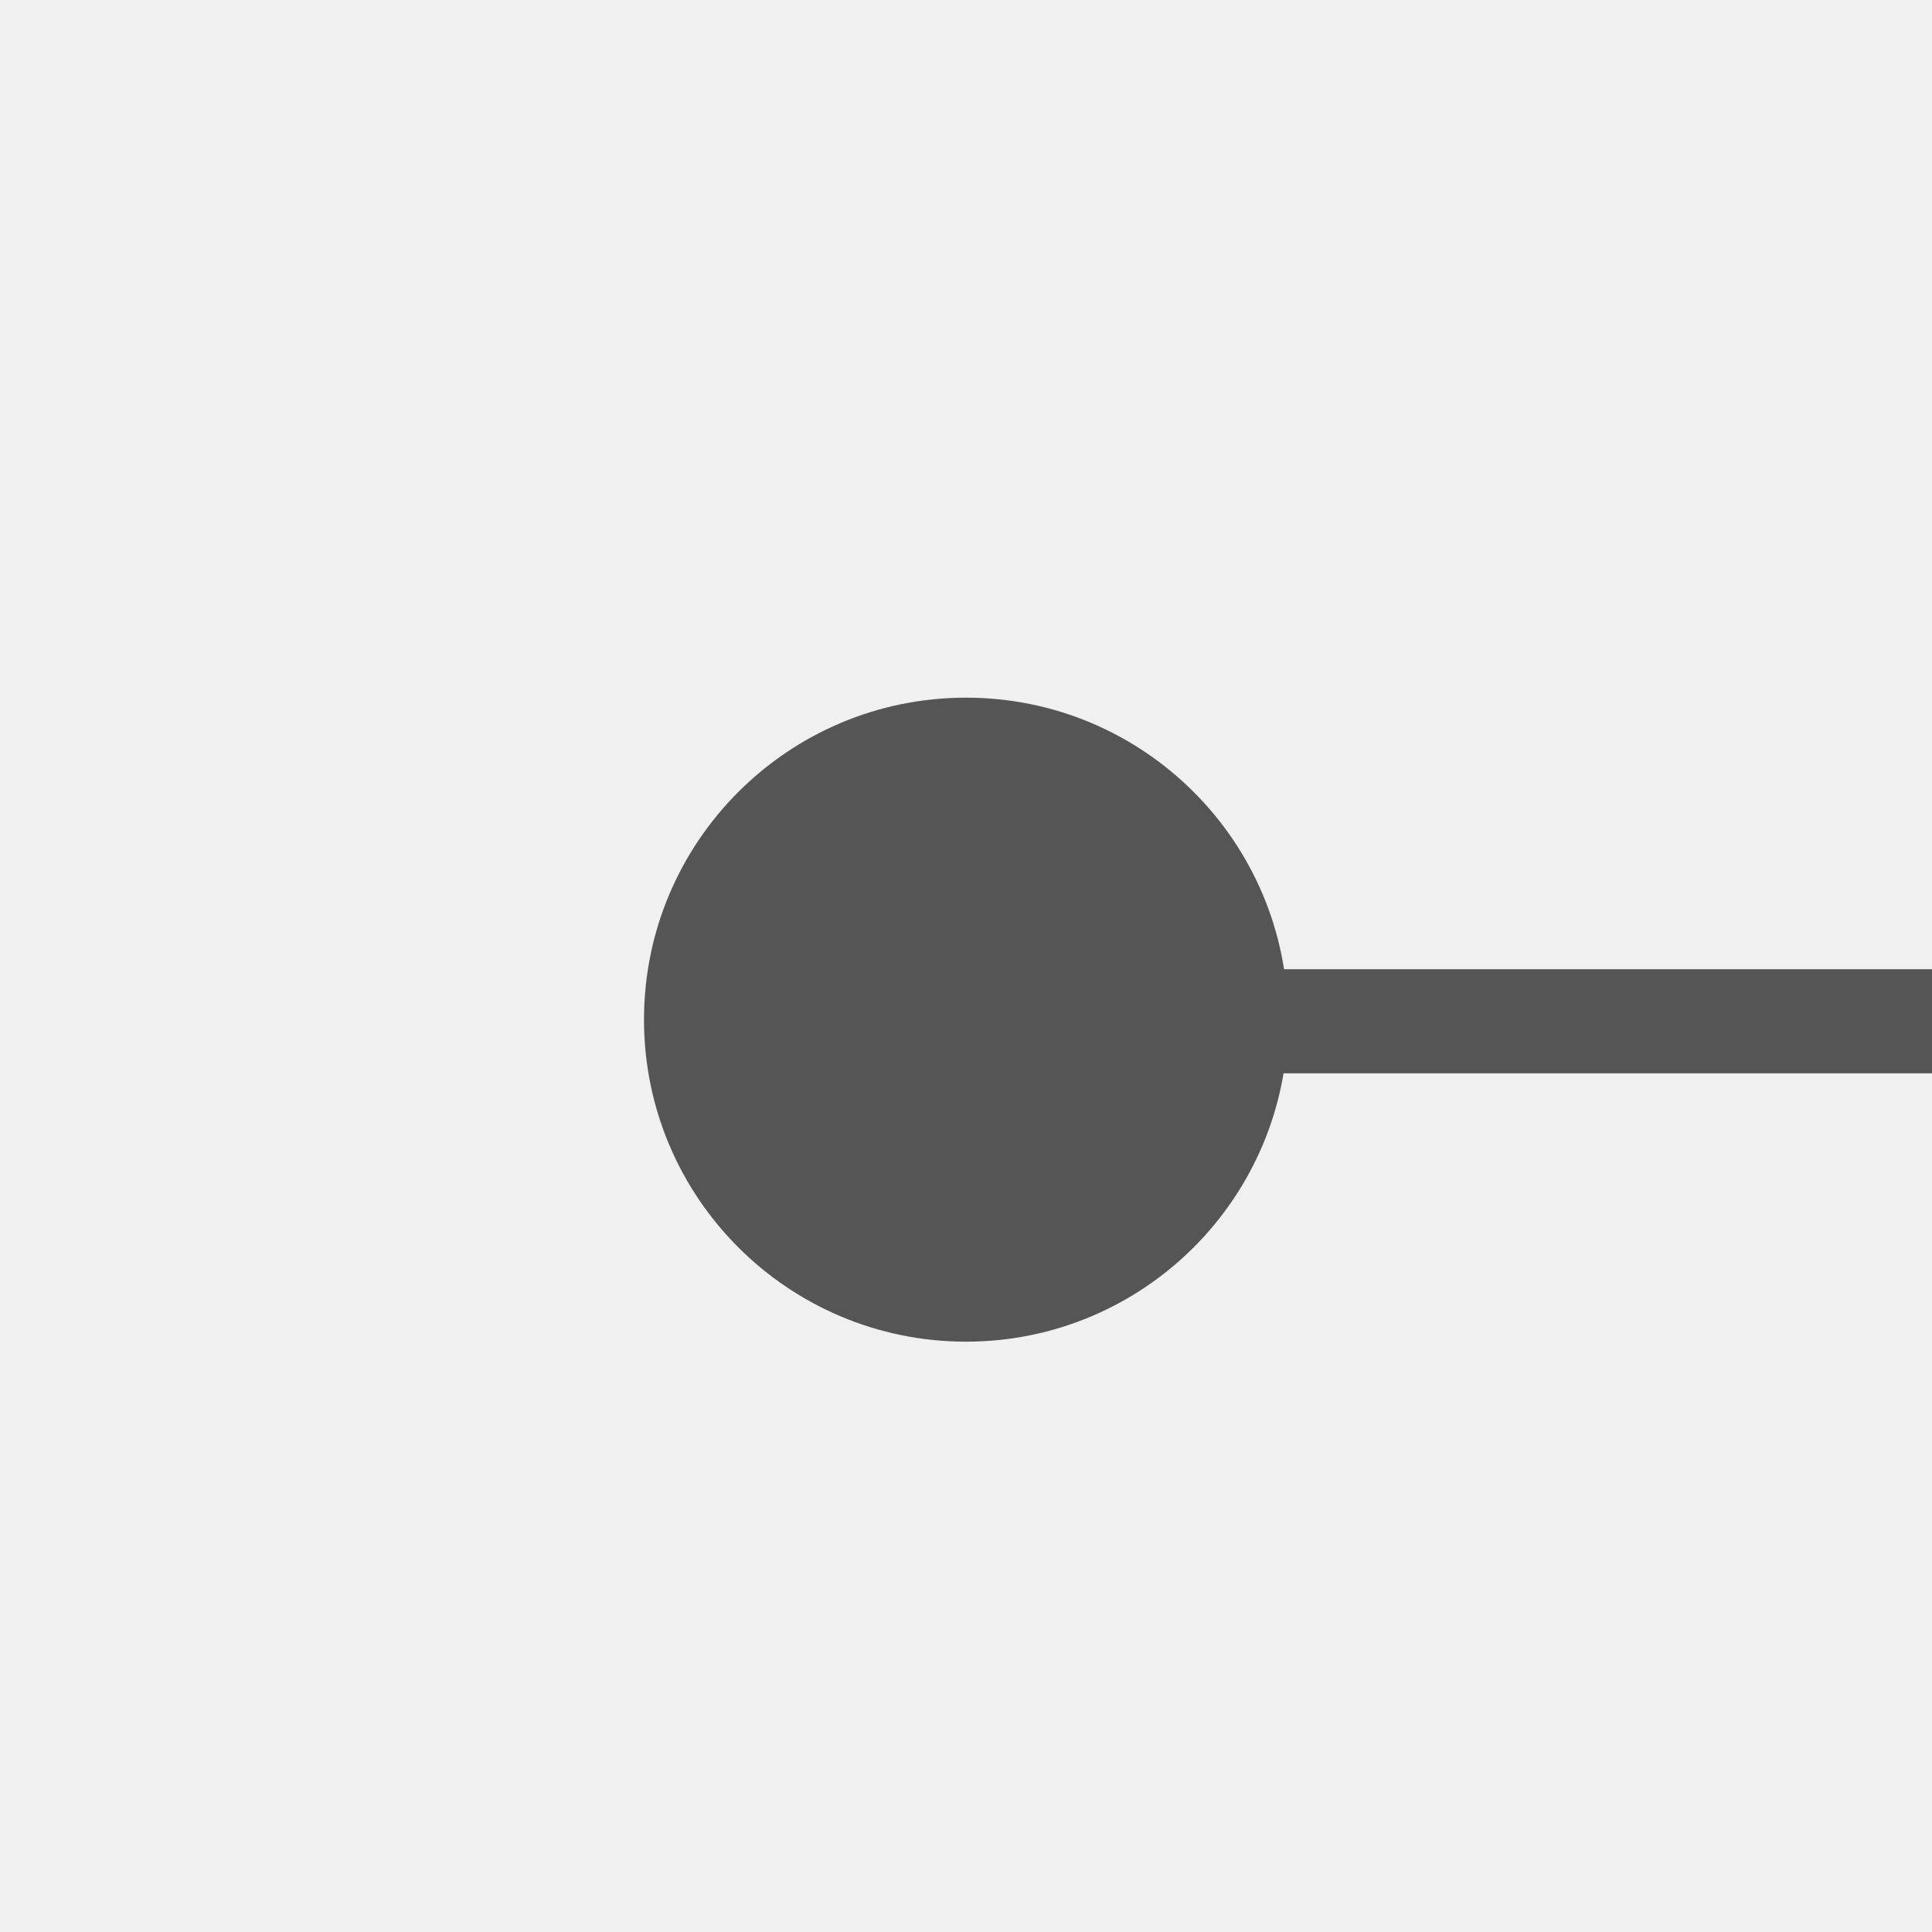
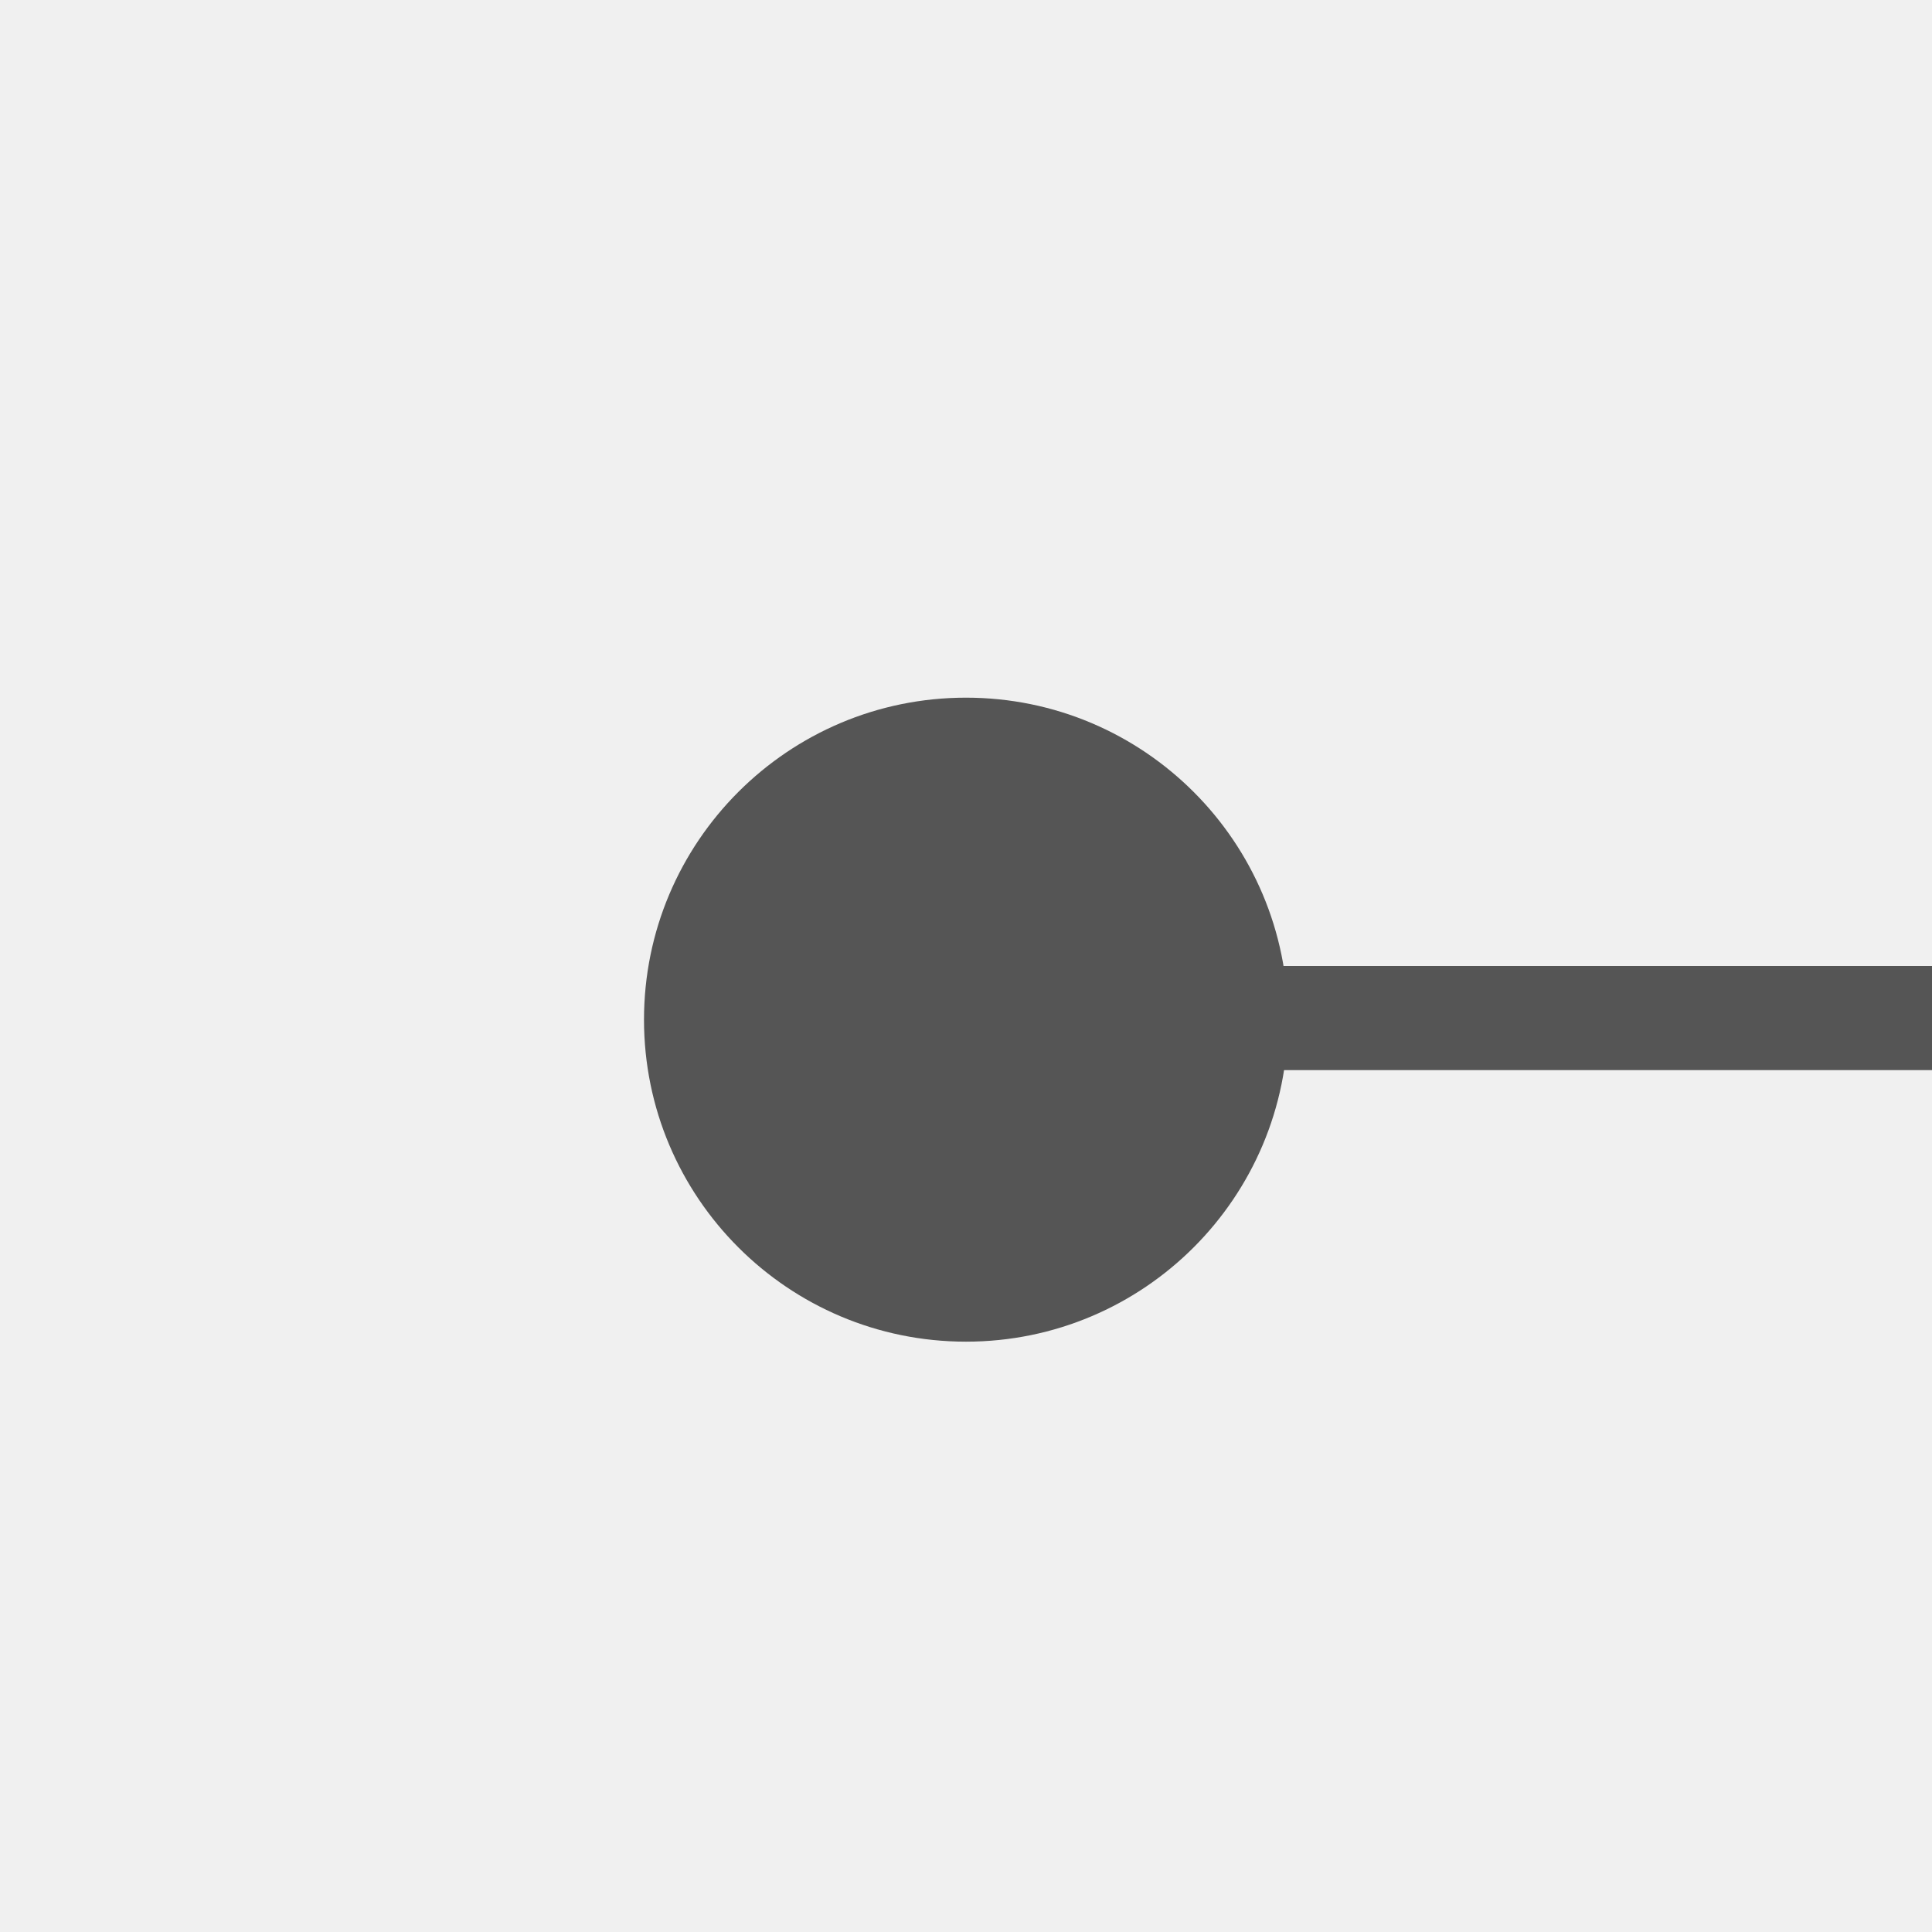
- <svg xmlns="http://www.w3.org/2000/svg" version="1.1" width="18px" height="18px" preserveAspectRatio="xMinYMid meet" viewBox="542 126  18 16">
+ <svg xmlns="http://www.w3.org/2000/svg" version="1.1" width="18px" height="18px" preserveAspectRatio="xMinYMid meet" viewBox="717 130  18 16">
  <defs>
-     <mask fill="white" id="clip214">
-       <path d="M 569.197 123  L 598.803 123  L 598.803 151  L 569.197 151  Z M 539 122  L 637 122  L 637 154  L 539 154  Z " fill-rule="evenodd" />
+     <mask fill="white" id="clip367">
+       <path d="M 743.197 121  L 772.803 121  L 772.803 149  L 743.197 149  Z M 714 118  L 810 118  L 810 150  L 714 150  Z " fill-rule="evenodd" />
    </mask>
  </defs>
-   <path d="M 549 134.5  L 582 134.5  A 2 2 0 0 1 584.5 136.5 A 2 2 0 0 0 586.5 138.5 L 620 138.5  " stroke-width="1" stroke="#555555" fill="none" mask="url(#clip214)" />
-   <path d="M 551 131.5  A 3 3 0 0 0 548 134.5 A 3 3 0 0 0 551 137.5 A 3 3 0 0 0 554 134.5 A 3 3 0 0 0 551 131.5 Z M 614.3 144.5  L 621 138.5  L 614.3 132.5  L 616.6 138.5  L 614.3 144.5  Z " fill-rule="nonzero" fill="#555555" stroke="none" mask="url(#clip214)" />
+   <path d="M 724 138.5  L 756 138.5  A 2 2 0 0 0 758.5 136.5 A 2 2 0 0 1 760.5 134.5 L 793 134.5  " stroke-width="1" stroke="#555555" fill="none" mask="url(#clip367)" />
+   <path d="M 726 135.5  A 3 3 0 0 0 723 138.5 A 3 3 0 0 0 726 141.5 A 3 3 0 0 0 729 138.5 A 3 3 0 0 0 726 135.5 Z M 787.3 140.5  L 794 134.5  L 787.3 128.5  L 789.6 134.5  L 787.3 140.5  Z " fill-rule="nonzero" fill="#555555" stroke="none" mask="url(#clip367)" />
</svg>
